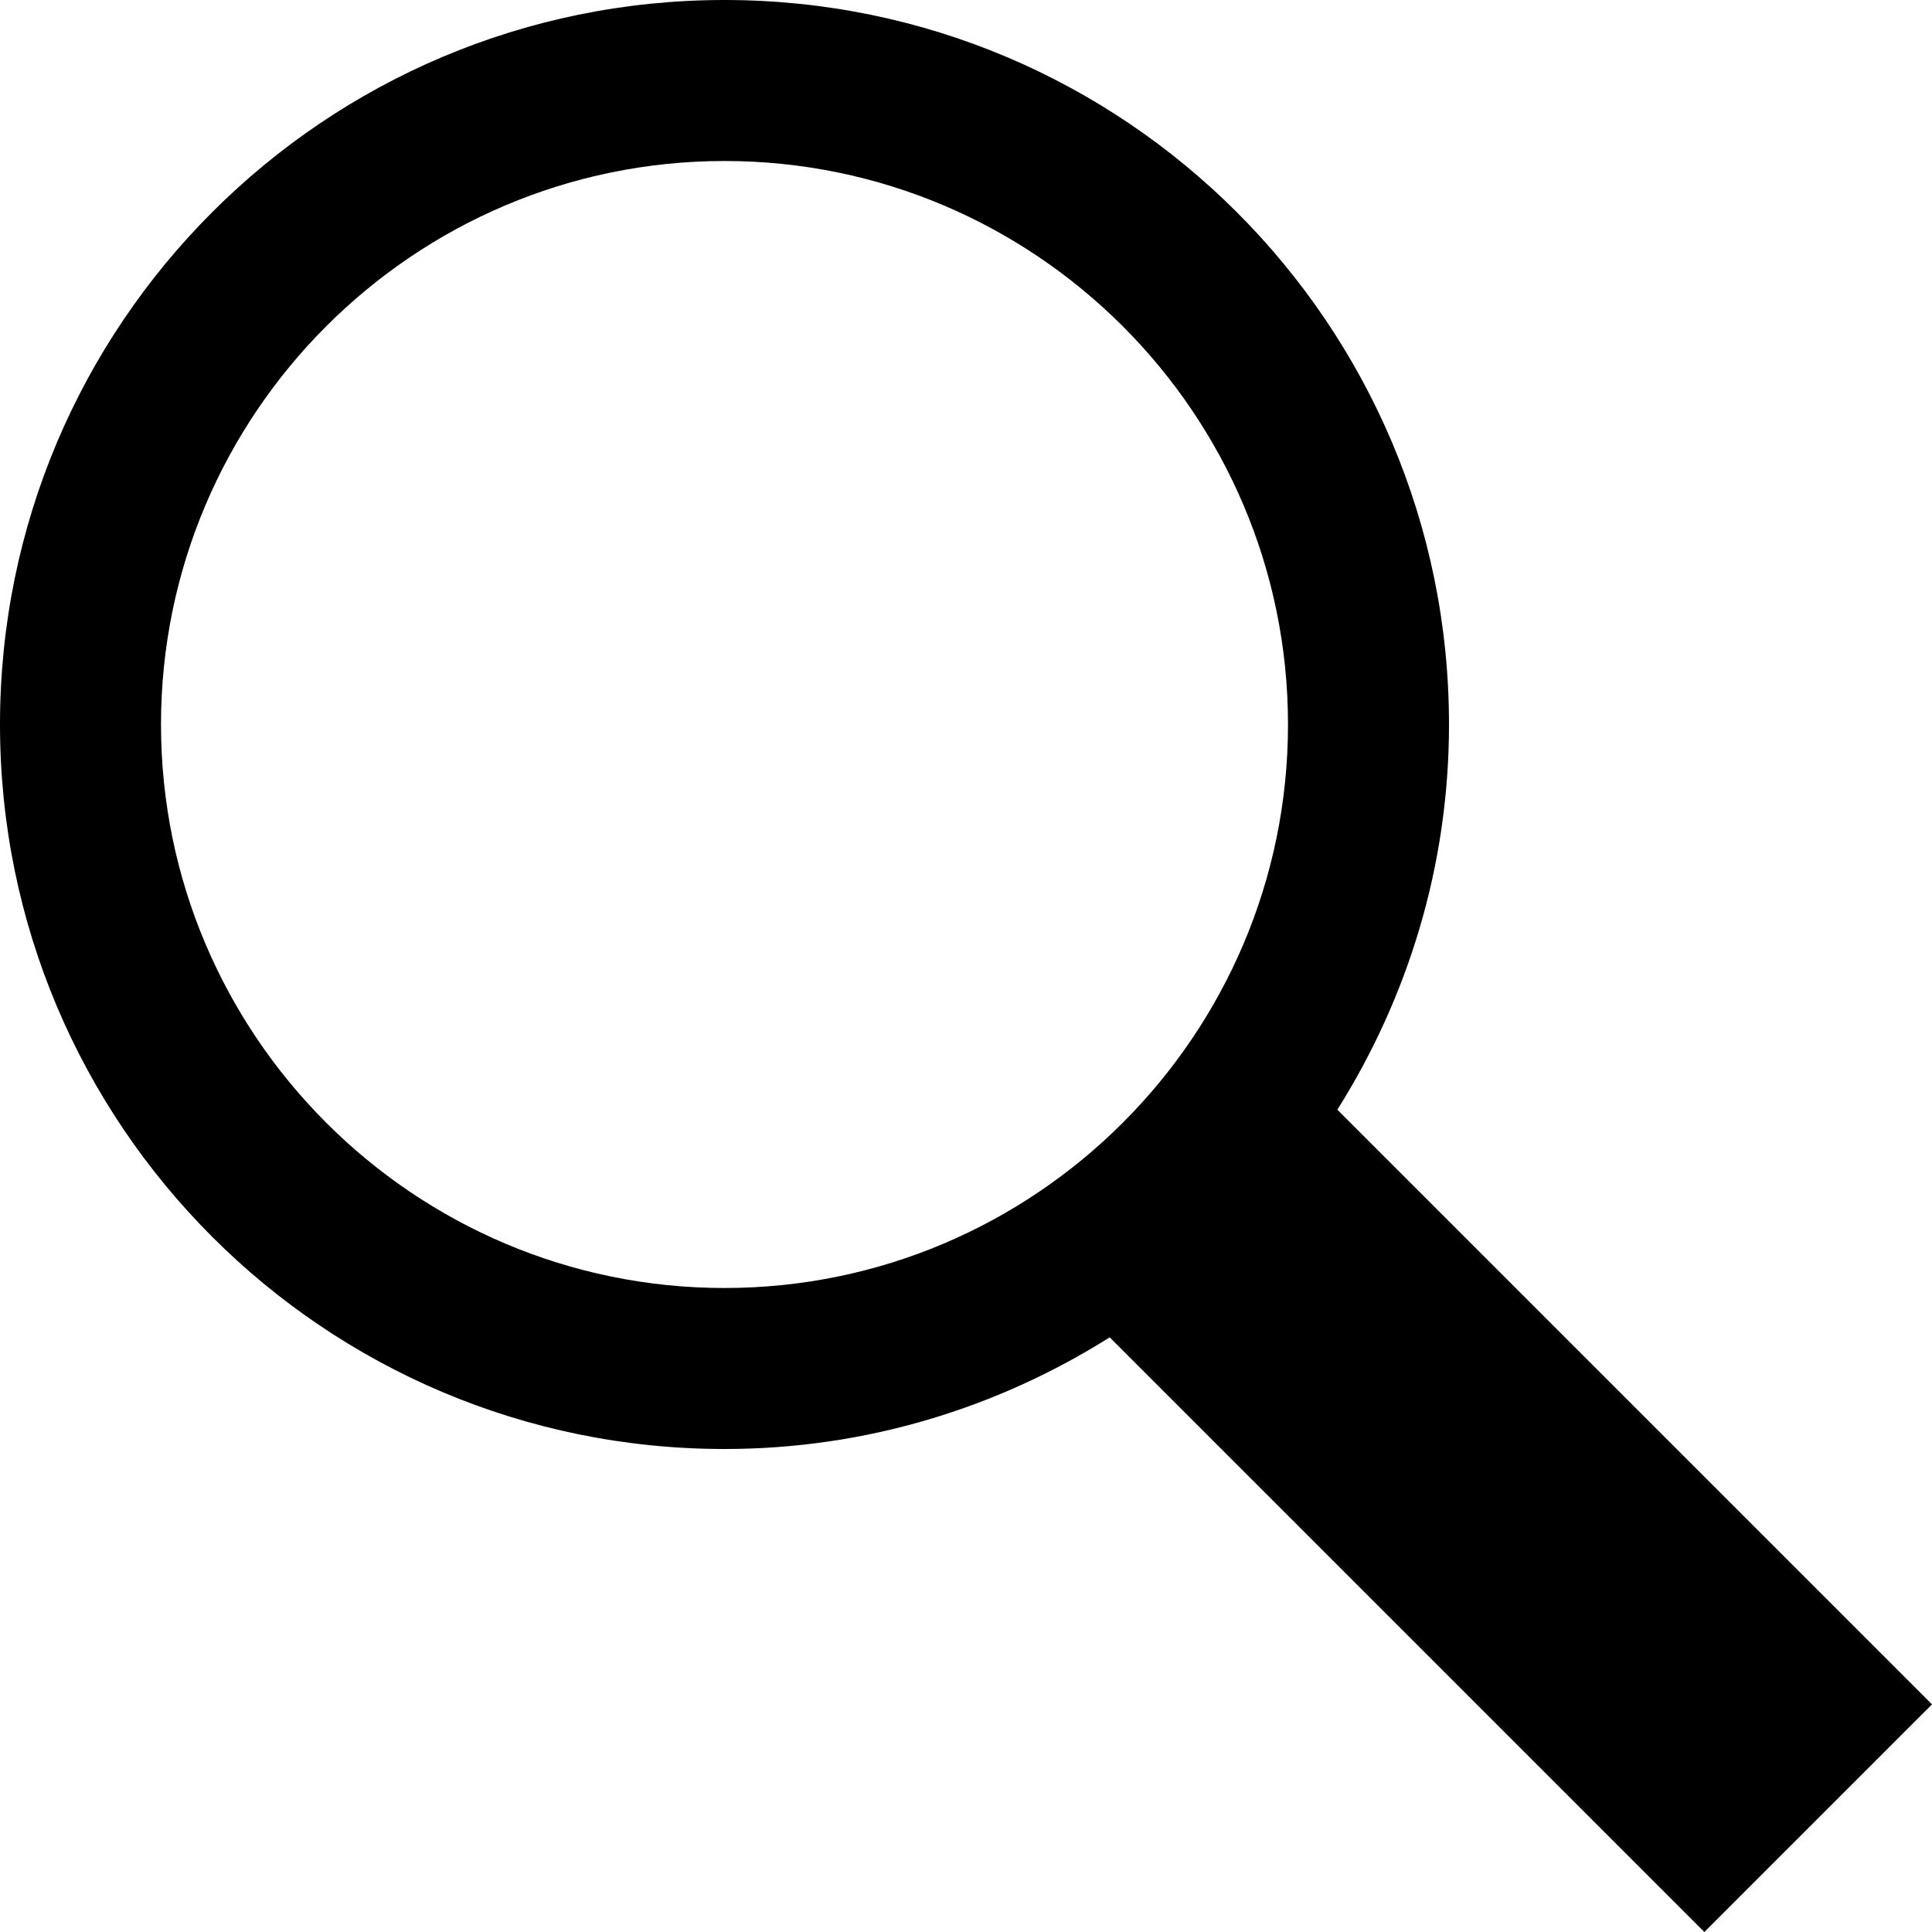
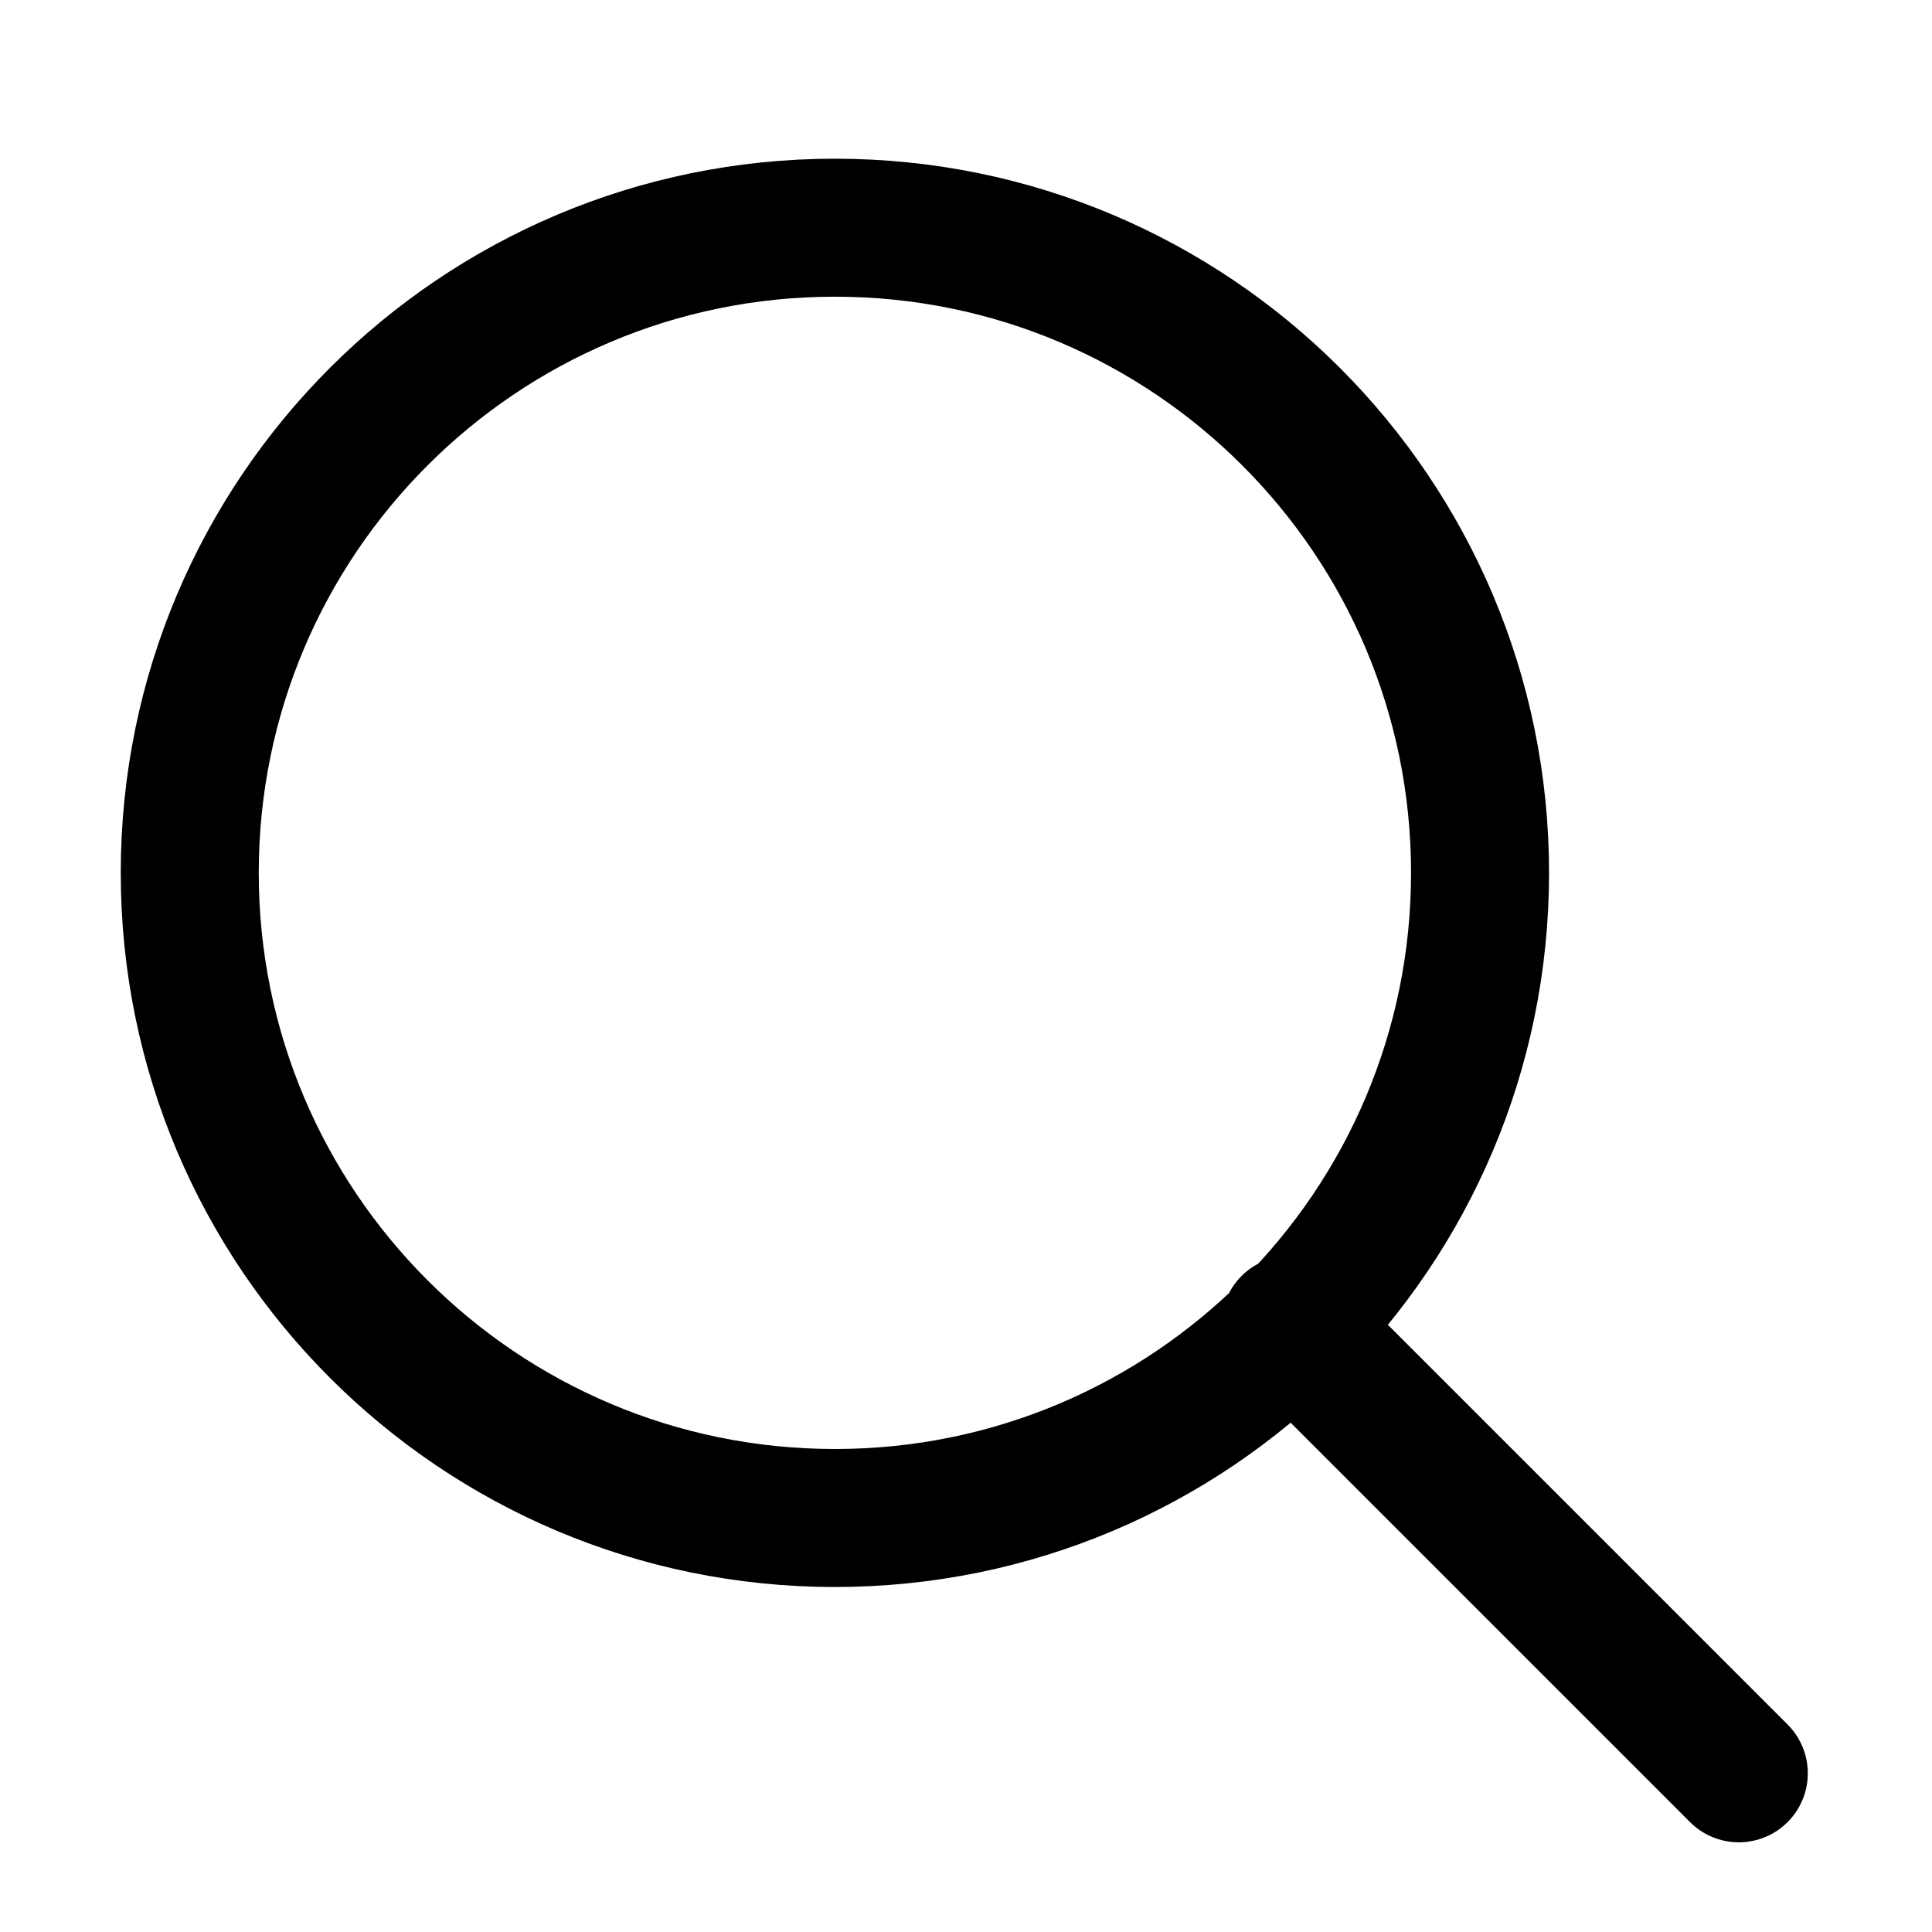
- <svg xmlns="http://www.w3.org/2000/svg" width="24" height="24" viewBox="0 0 24 24">
-   <path d="M21.172 24l-7.387-7.387c-1.388.874-3.024 1.387-4.785 1.387-4.971 0-9-4.029-9-9s4.029-9 9-9 9 4.029 9 9c0 1.761-.514 3.398-1.387 4.785l7.387 7.387-2.828 2.828zm-12.172-8c3.859 0 7-3.14 7-7s-3.141-7-7-7-7 3.14-7 7 3.141 7 7 7z" />
+ <svg xmlns="http://www.w3.org/2000/svg" fill="none" viewBox="0 0 28 28">
+   <path d="M25.2 25.7l-6.5-6.5M12.1 22a9.3 9.3 0 100-18.7 9.3 9.3 0 000 18.7z" stroke="currentColor" stroke-width="2" stroke-linecap="round" stroke-linejoin="round" />
</svg>
